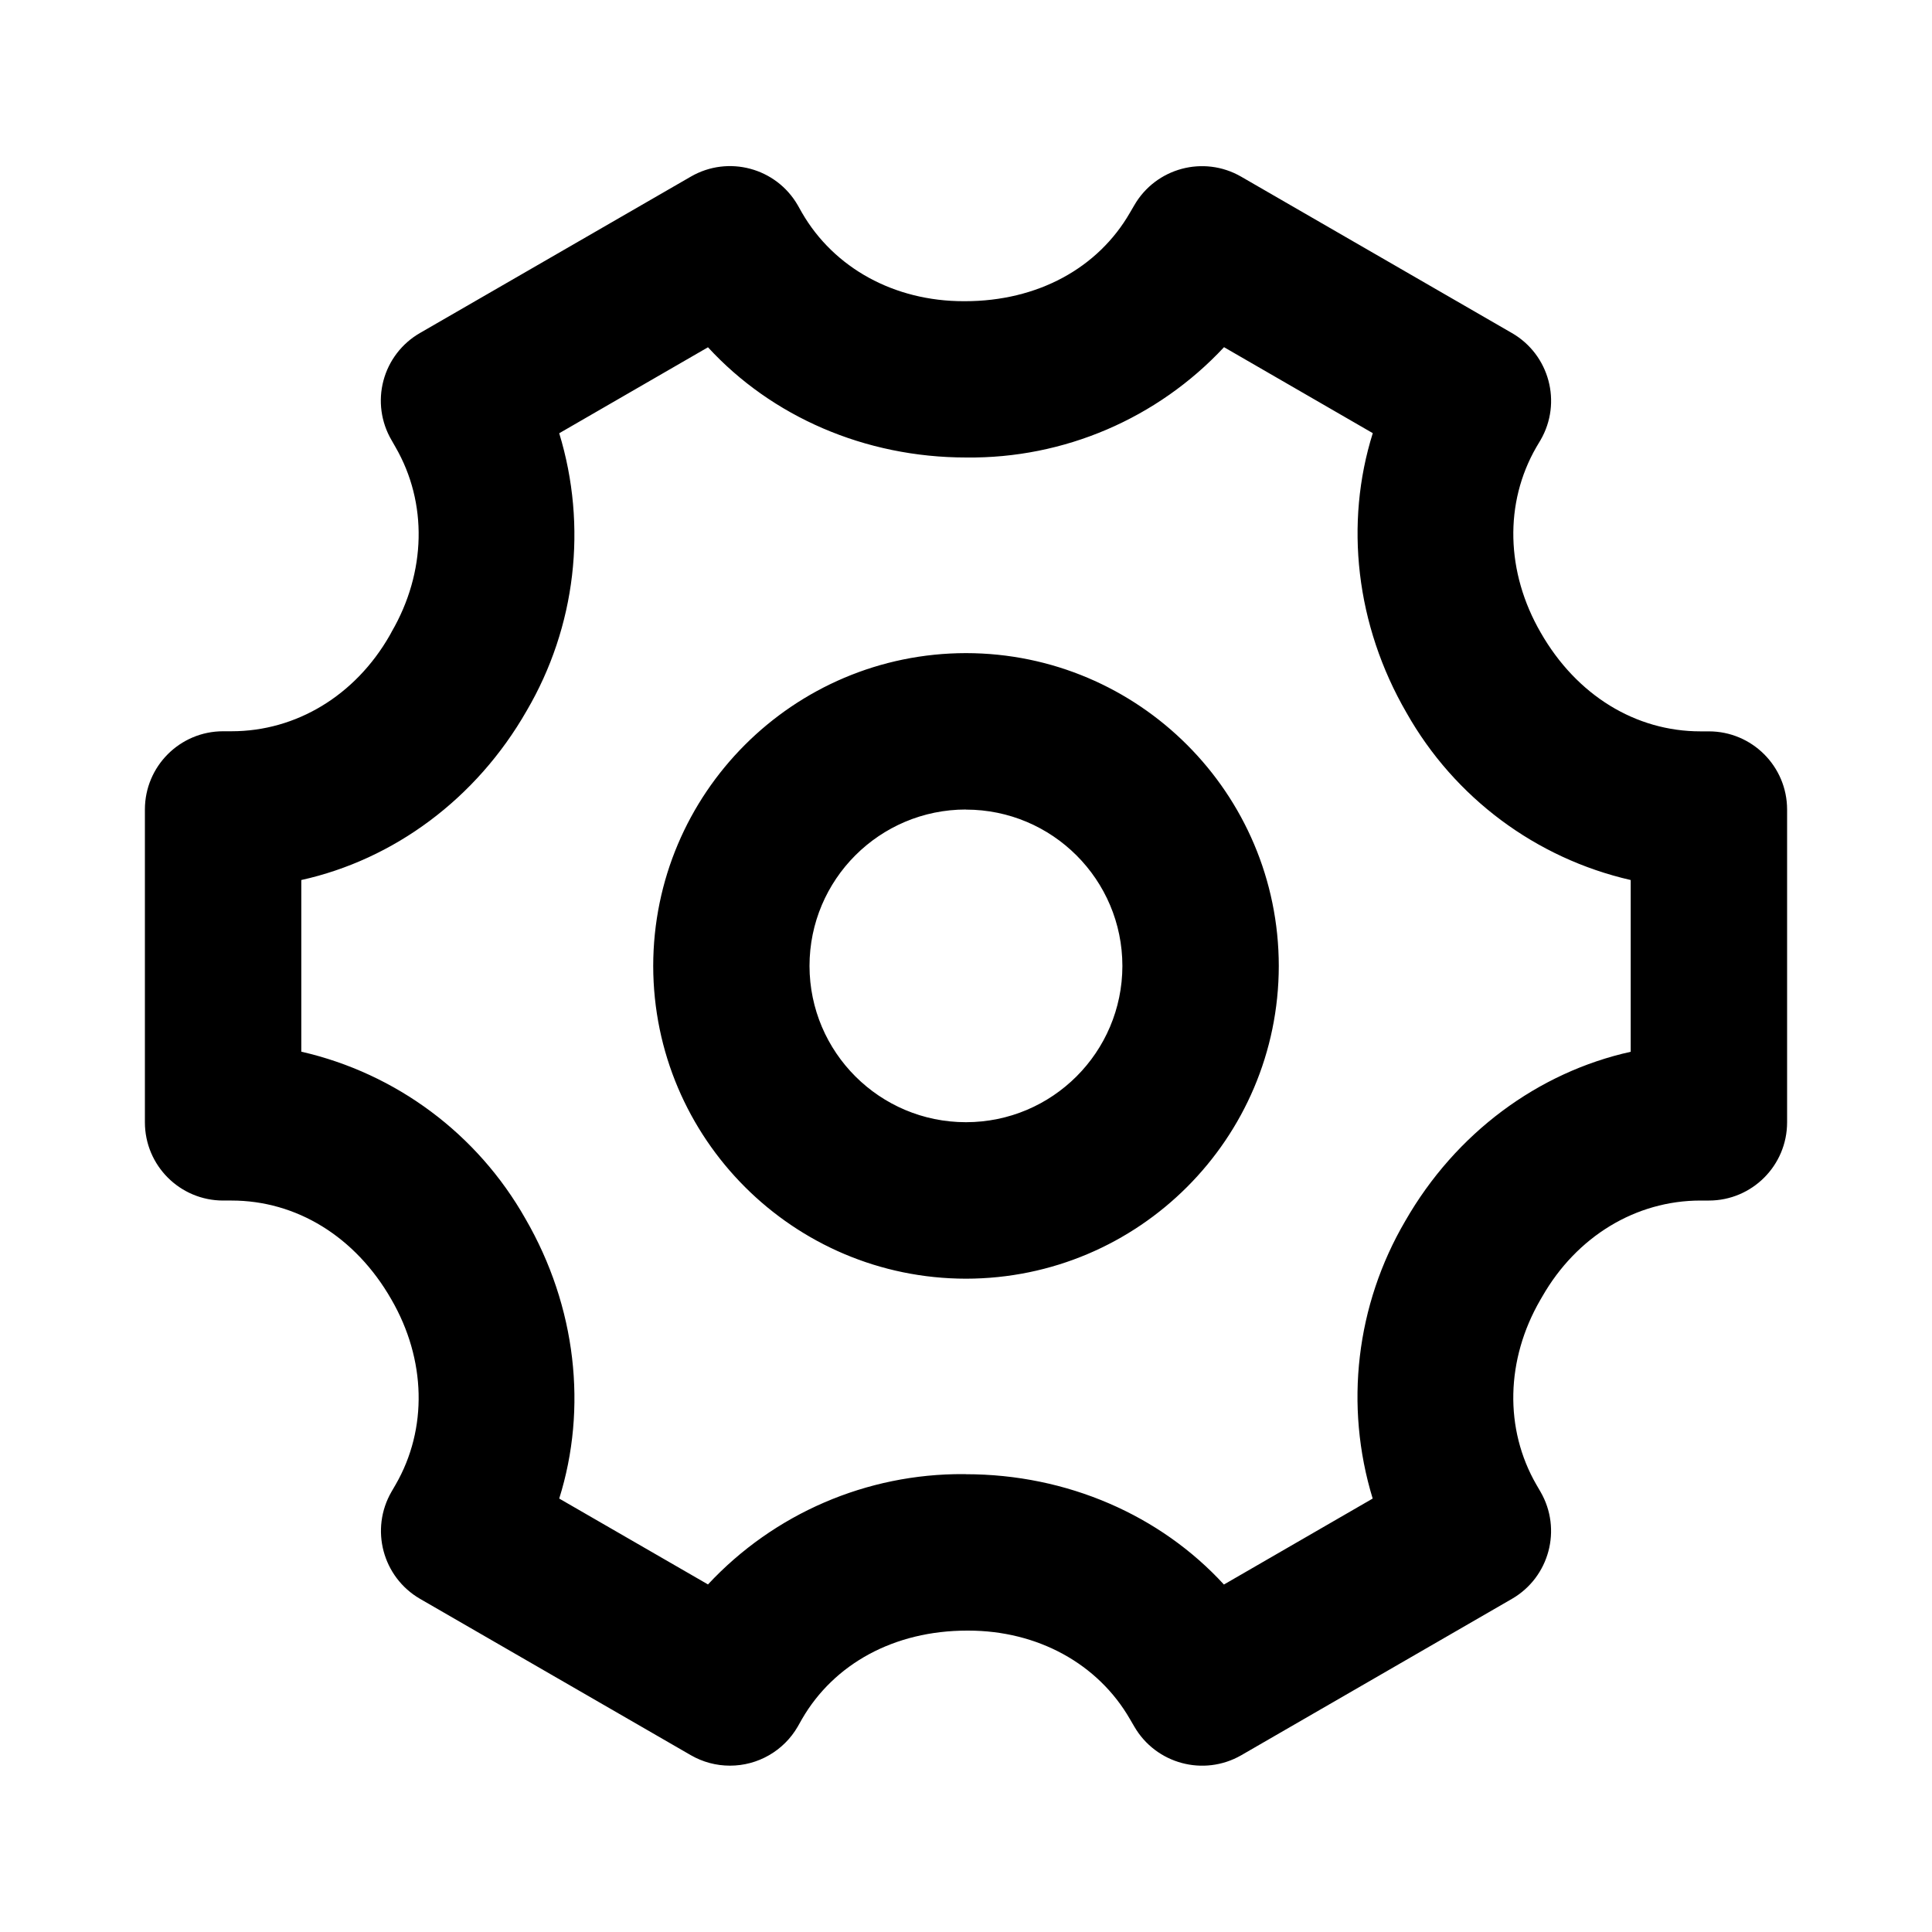
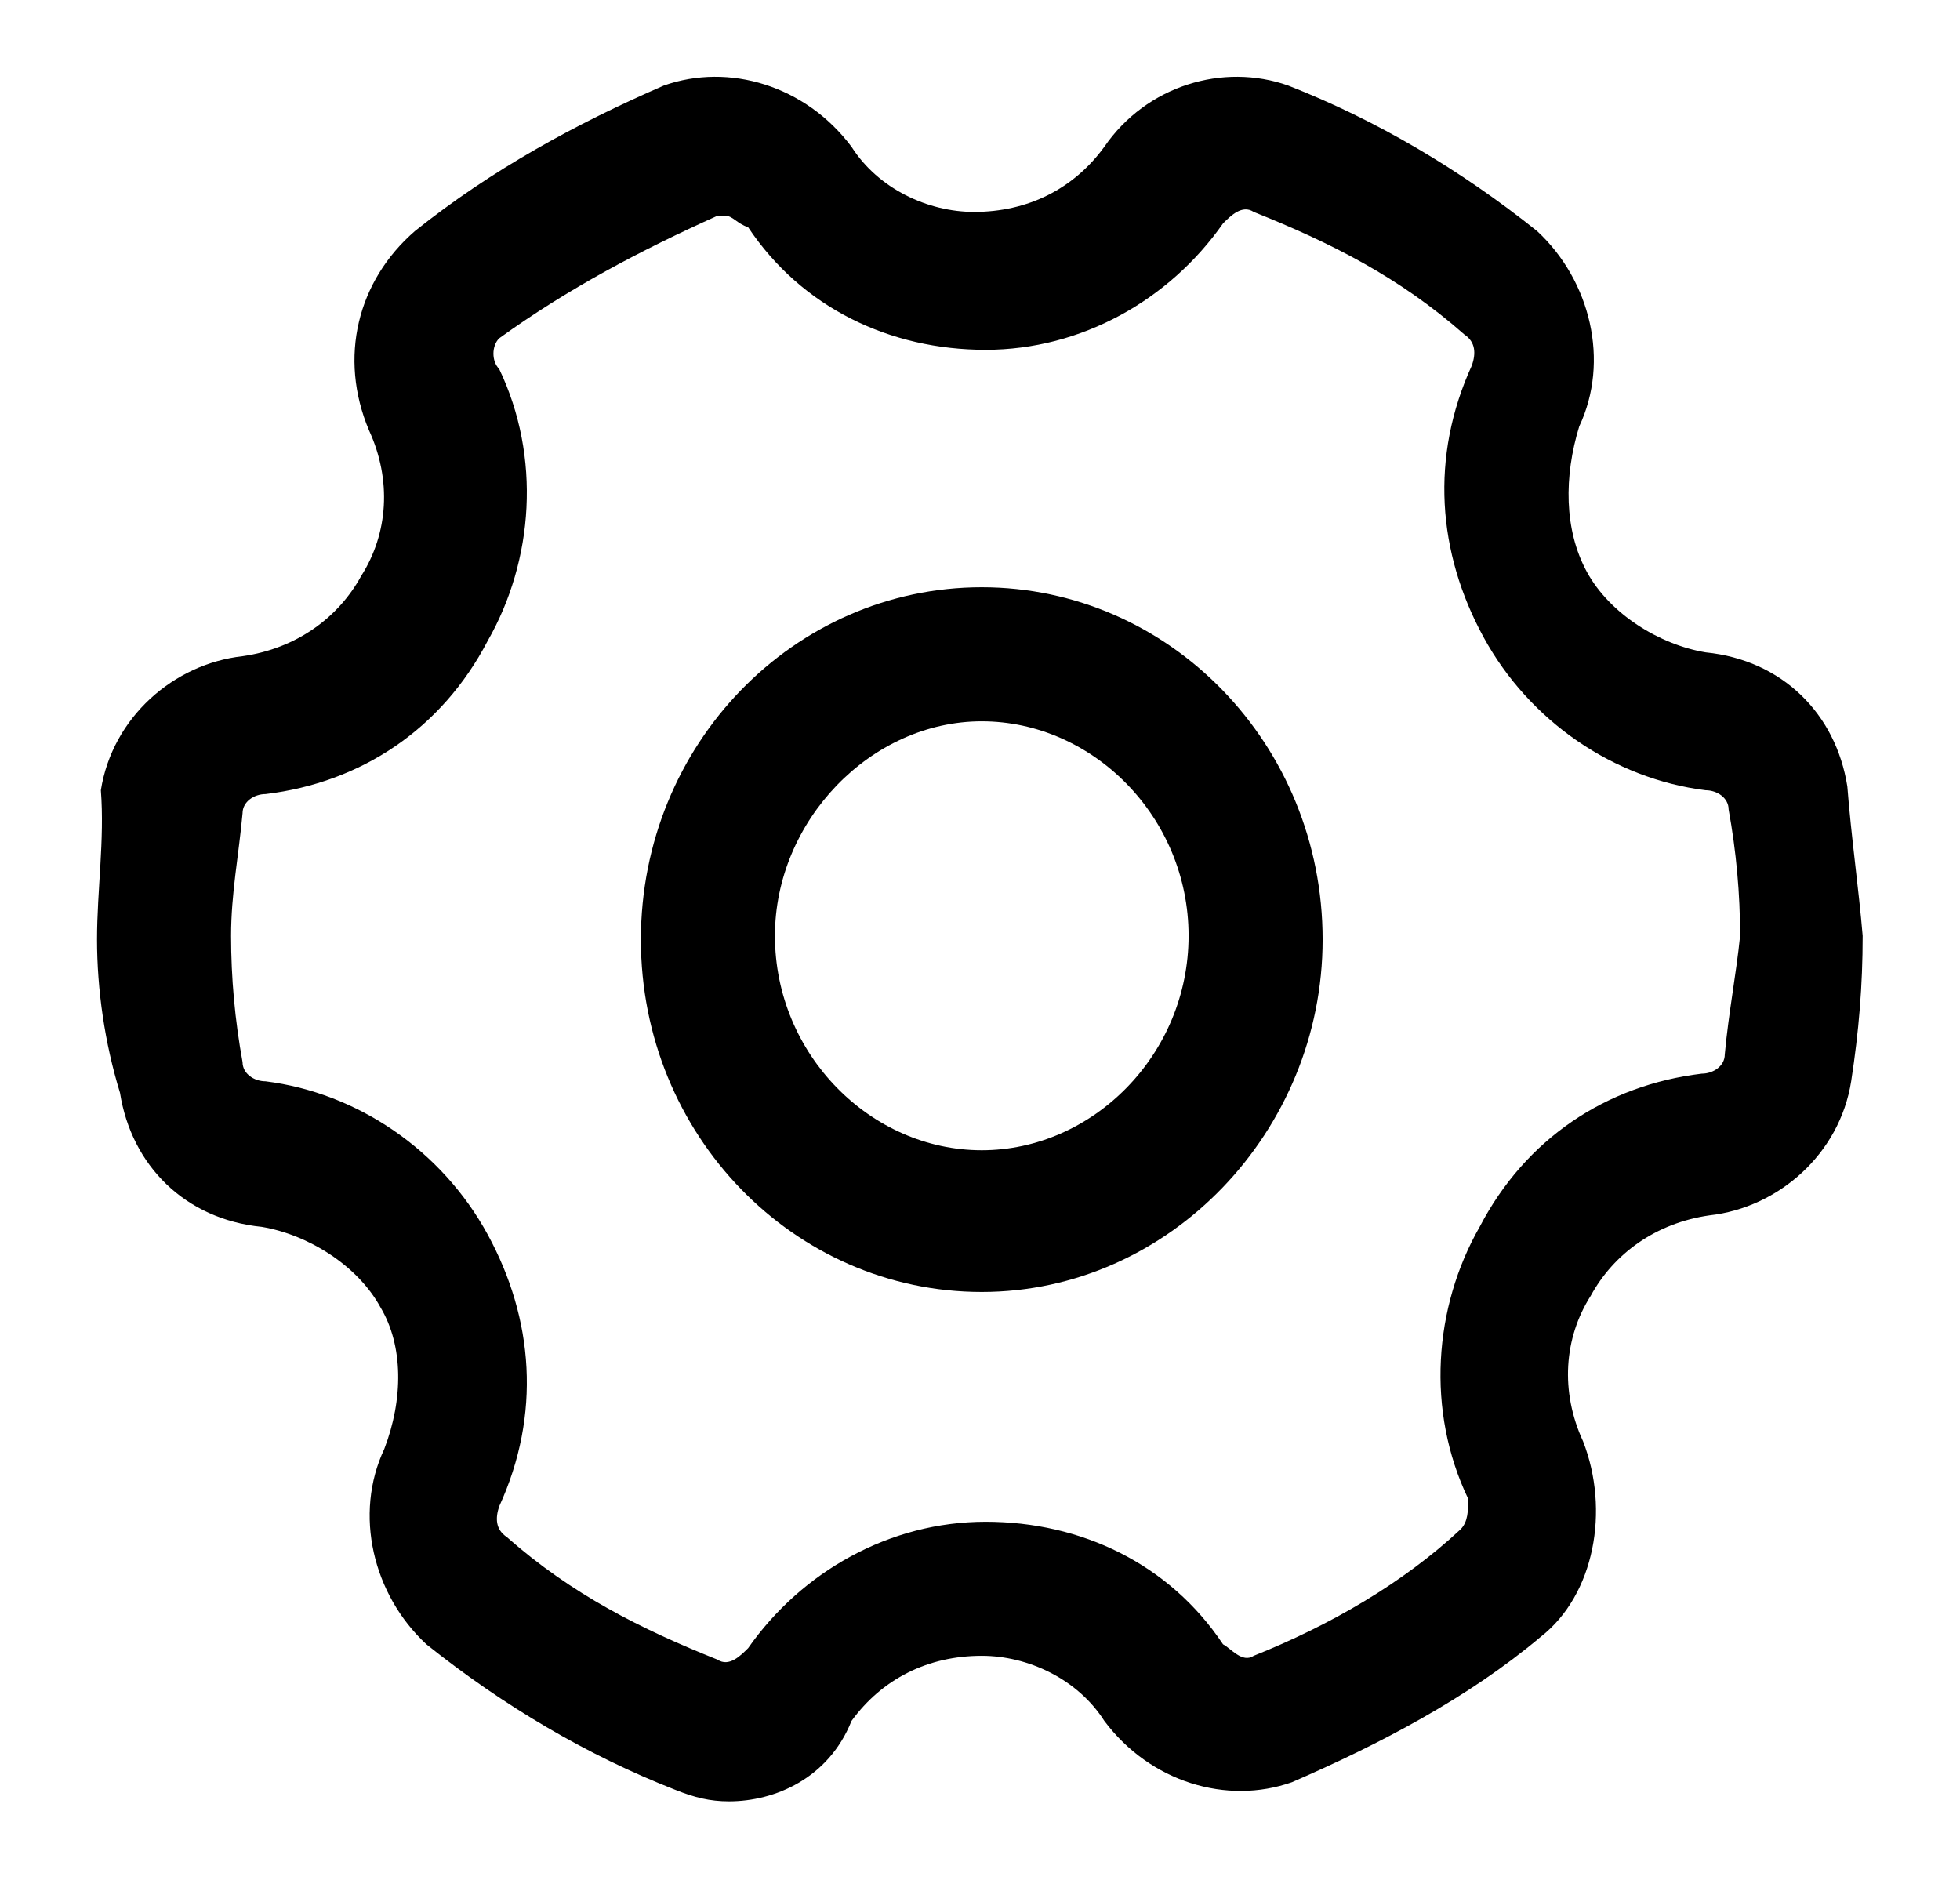
- <svg xmlns="http://www.w3.org/2000/svg" t="1561296715845" class="icon" viewBox="0 0 1024 1024" version="1.1" p-id="1907" width="200" height="200">
+ <svg xmlns="http://www.w3.org/2000/svg" t="1562684132705" class="icon" viewBox="0 0 1068 1024" version="1.1" p-id="2677" width="208.594" height="200">
  <defs>
    <style type="text/css" />
  </defs>
-   <path d="M512 429.056A82.944 82.944 0 0 0 429.056 512 82.944 82.944 0 0 0 512 594.79 82.944 82.944 0 0 0 594.893 512a82.944 82.944 0 0 0-82.944-82.893z m0 248.678A165.99 165.99 0 0 1 346.214 512 165.99 165.99 0 0 1 512 346.163 165.99 165.99 0 0 1 677.786 512 165.99 165.99 0 0 1 512 677.734z m-0.154 103.629c53.76 0 103.168 21.76 136.858 58.47l78.848-45.568a184.269 184.269 0 0 1 17.254-147.098c26.778-46.746 70.502-78.848 119.501-89.702V466.432a183.398 183.398 0 0 1-118.784-88.576c-27.034-46.592-32.922-100.506-17.92-148.275l-78.848-45.568a183.808 183.808 0 0 1-136.602 58.47c-53.76 0-103.168-21.709-136.909-58.419l-78.848 45.568a184.32 184.32 0 0 1-17.254 147.098c-26.726 46.746-70.451 78.848-119.45 89.702v90.982a183.398 183.398 0 0 1 118.784 88.525c27.034 46.643 32.922 100.557 17.92 148.326l78.848 45.517a183.808 183.808 0 0 1 135.526-58.47h1.075z m-124.979 154.47a41.37 41.37 0 0 1-20.685-5.53l-143.565-82.893a41.574 41.574 0 0 1-15.104-56.781l2.202-3.789c16.998-29.491 16.179-66.253-2.304-98.15-19.098-33.382-50.432-52.378-84.685-52.378H118.272a41.472 41.472 0 0 1-41.472-41.472V429.056a41.472 41.472 0 0 1 41.472-41.472h4.454c34.253 0 65.587-18.944 83.814-50.79 0.051-0.154 0.973-1.69 1.024-1.894 18.33-31.59 19.149-68.352 2.048-97.946l-2.099-3.686a41.37 41.37 0 0 1 15.104-56.781l143.565-82.893a41.472 41.472 0 0 1 56.627 15.155l2.253 3.994c16.998 29.389 48.998 46.899 85.658 46.899h0.717c38.502 0 70.502-17.51 87.45-46.899l2.304-3.942a41.472 41.472 0 0 1 56.576-15.206l143.616 82.944a41.472 41.472 0 0 1 15.155 56.678l-2.253 3.789c-17.05 29.542-16.179 66.304 2.304 98.253 19.098 33.382 50.432 52.378 84.685 52.378h4.454a41.472 41.472 0 0 1 41.472 41.472v165.734a41.472 41.472 0 0 1-41.472 41.472h-4.454c-34.253 0-65.587 18.995-83.814 50.842l-1.075 1.843c-18.278 31.59-19.149 68.352-2.048 97.946l2.202 3.789a41.523 41.523 0 0 1-15.155 56.678l-143.565 82.944a41.574 41.574 0 0 1-56.627-15.258l-2.304-3.942c-16.947-29.389-48.947-46.899-85.658-46.899h-0.666c-38.502 0-70.502 17.51-87.501 46.899l-2.253 3.994a41.472 41.472 0 0 1-35.942 20.685z" fill="#000000" p-id="1908" />
+   <path d="M534.957 320c-102.261 0-185.739 85.565-185.739 192s83.478 192 185.739 192S720.696 616.348 720.696 512c0-106.435-83.478-192-185.739-192z m0 306.783c-60.522 0-112.696-52.174-112.696-116.87 0-62.609 52.174-116.87 112.696-116.87 60.522 0 112.696 52.174 112.696 116.87 0 64.696-52.174 116.87-112.696 116.87z" p-id="2678" />
+   <path d="M1006.609 428.522c-6.261-39.652-35.478-68.87-77.217-73.043-25.043-4.174-52.174-20.87-64.696-43.826-12.522-22.957-12.522-52.174-4.174-79.304 16.696-35.478 6.261-79.304-22.957-106.435-41.739-33.391-87.652-60.522-135.652-79.304-35.478-12.522-77.217 0-100.174 33.391-16.696 22.957-41.739 35.478-70.957 35.478-25.043 0-52.174-12.522-66.783-35.478C438.957 46.609 397.217 34.087 361.739 46.609c-48 20.87-93.913 45.913-135.652 79.304-31.304 27.13-41.739 68.87-25.043 108.522 12.522 27.13 10.435 56.348-4.174 79.304-12.522 22.957-35.478 39.652-64.696 43.826-37.565 4.174-70.957 33.391-77.217 73.043 2.087 27.13-2.087 54.261-2.087 81.391 0 27.13 4.174 56.348 12.522 83.478 6.261 39.652 35.478 68.87 77.217 73.043 25.043 4.174 52.174 20.87 64.696 43.826 12.522 20.87 12.522 50.087 2.087 77.217-16.696 35.478-6.261 79.304 22.957 106.435 41.739 33.391 87.652 60.522 135.652 79.304 10.435 4.174 18.783 6.261 29.217 6.261 25.043 0 54.261-12.522 66.783-43.826 16.696-22.957 41.739-35.478 70.957-35.478 25.043 0 52.174 12.522 66.783 35.478 25.043 33.391 66.783 45.913 102.261 33.391 48-20.87 96-45.913 135.652-79.304 29.217-22.957 37.565-68.87 22.957-106.435-12.522-27.13-10.435-56.348 4.174-79.304 12.522-22.957 35.478-39.652 64.696-43.826 37.565-4.174 70.957-33.391 77.217-73.043 4.174-27.13 6.261-52.174 6.261-79.304-2.087-25.043-6.261-54.261-8.348-81.391z m-66.783 146.087c0 6.261-6.261 10.435-12.522 10.435-52.174 6.261-96 35.478-121.043 83.478-25.043 43.826-29.217 100.174-6.261 148.174 0 6.261 0 12.522-4.174 16.696-31.304 29.217-70.957 52.174-112.696 68.87-6.261 4.174-12.522-4.174-16.696-6.261-29.217-43.826-77.217-66.783-129.391-66.783s-100.174 27.13-129.391 68.87c-4.174 4.174-10.435 10.435-16.696 6.261-41.739-16.696-79.304-35.478-114.783-66.783-6.261-4.174-6.261-10.435-4.174-16.696 22.957-50.087 18.783-102.261-6.261-148.174-25.043-45.913-70.957-77.217-121.043-83.478-6.261 0-12.522-4.174-12.522-10.435-4.174-22.957-6.261-45.913-6.261-68.87 0-22.957 4.174-43.826 6.261-66.783 0-6.261 6.261-10.435 12.522-10.435 52.174-6.261 96-35.478 121.043-83.478 25.043-43.826 29.217-100.174 6.261-148.174-4.174-4.174-4.174-12.522 0-16.696C309.565 157.217 349.217 136.348 390.957 117.565h4.174c4.174 0 6.261 4.174 12.522 6.261 29.217 43.826 77.217 66.783 129.391 66.783s100.174-27.13 129.391-68.87c4.174-4.174 10.435-10.435 16.696-6.261 41.739 16.696 79.304 35.478 114.783 66.783 6.261 4.174 6.261 10.435 4.174 16.696-22.957 50.087-18.783 102.261 6.261 148.174 25.043 45.913 70.957 77.217 121.043 83.478 6.261 0 12.522 4.174 12.522 10.435 4.174 22.957 6.261 45.913 6.261 68.87-2.087 20.87-6.261 41.739-8.348 64.696z" p-id="2679" />
</svg>
